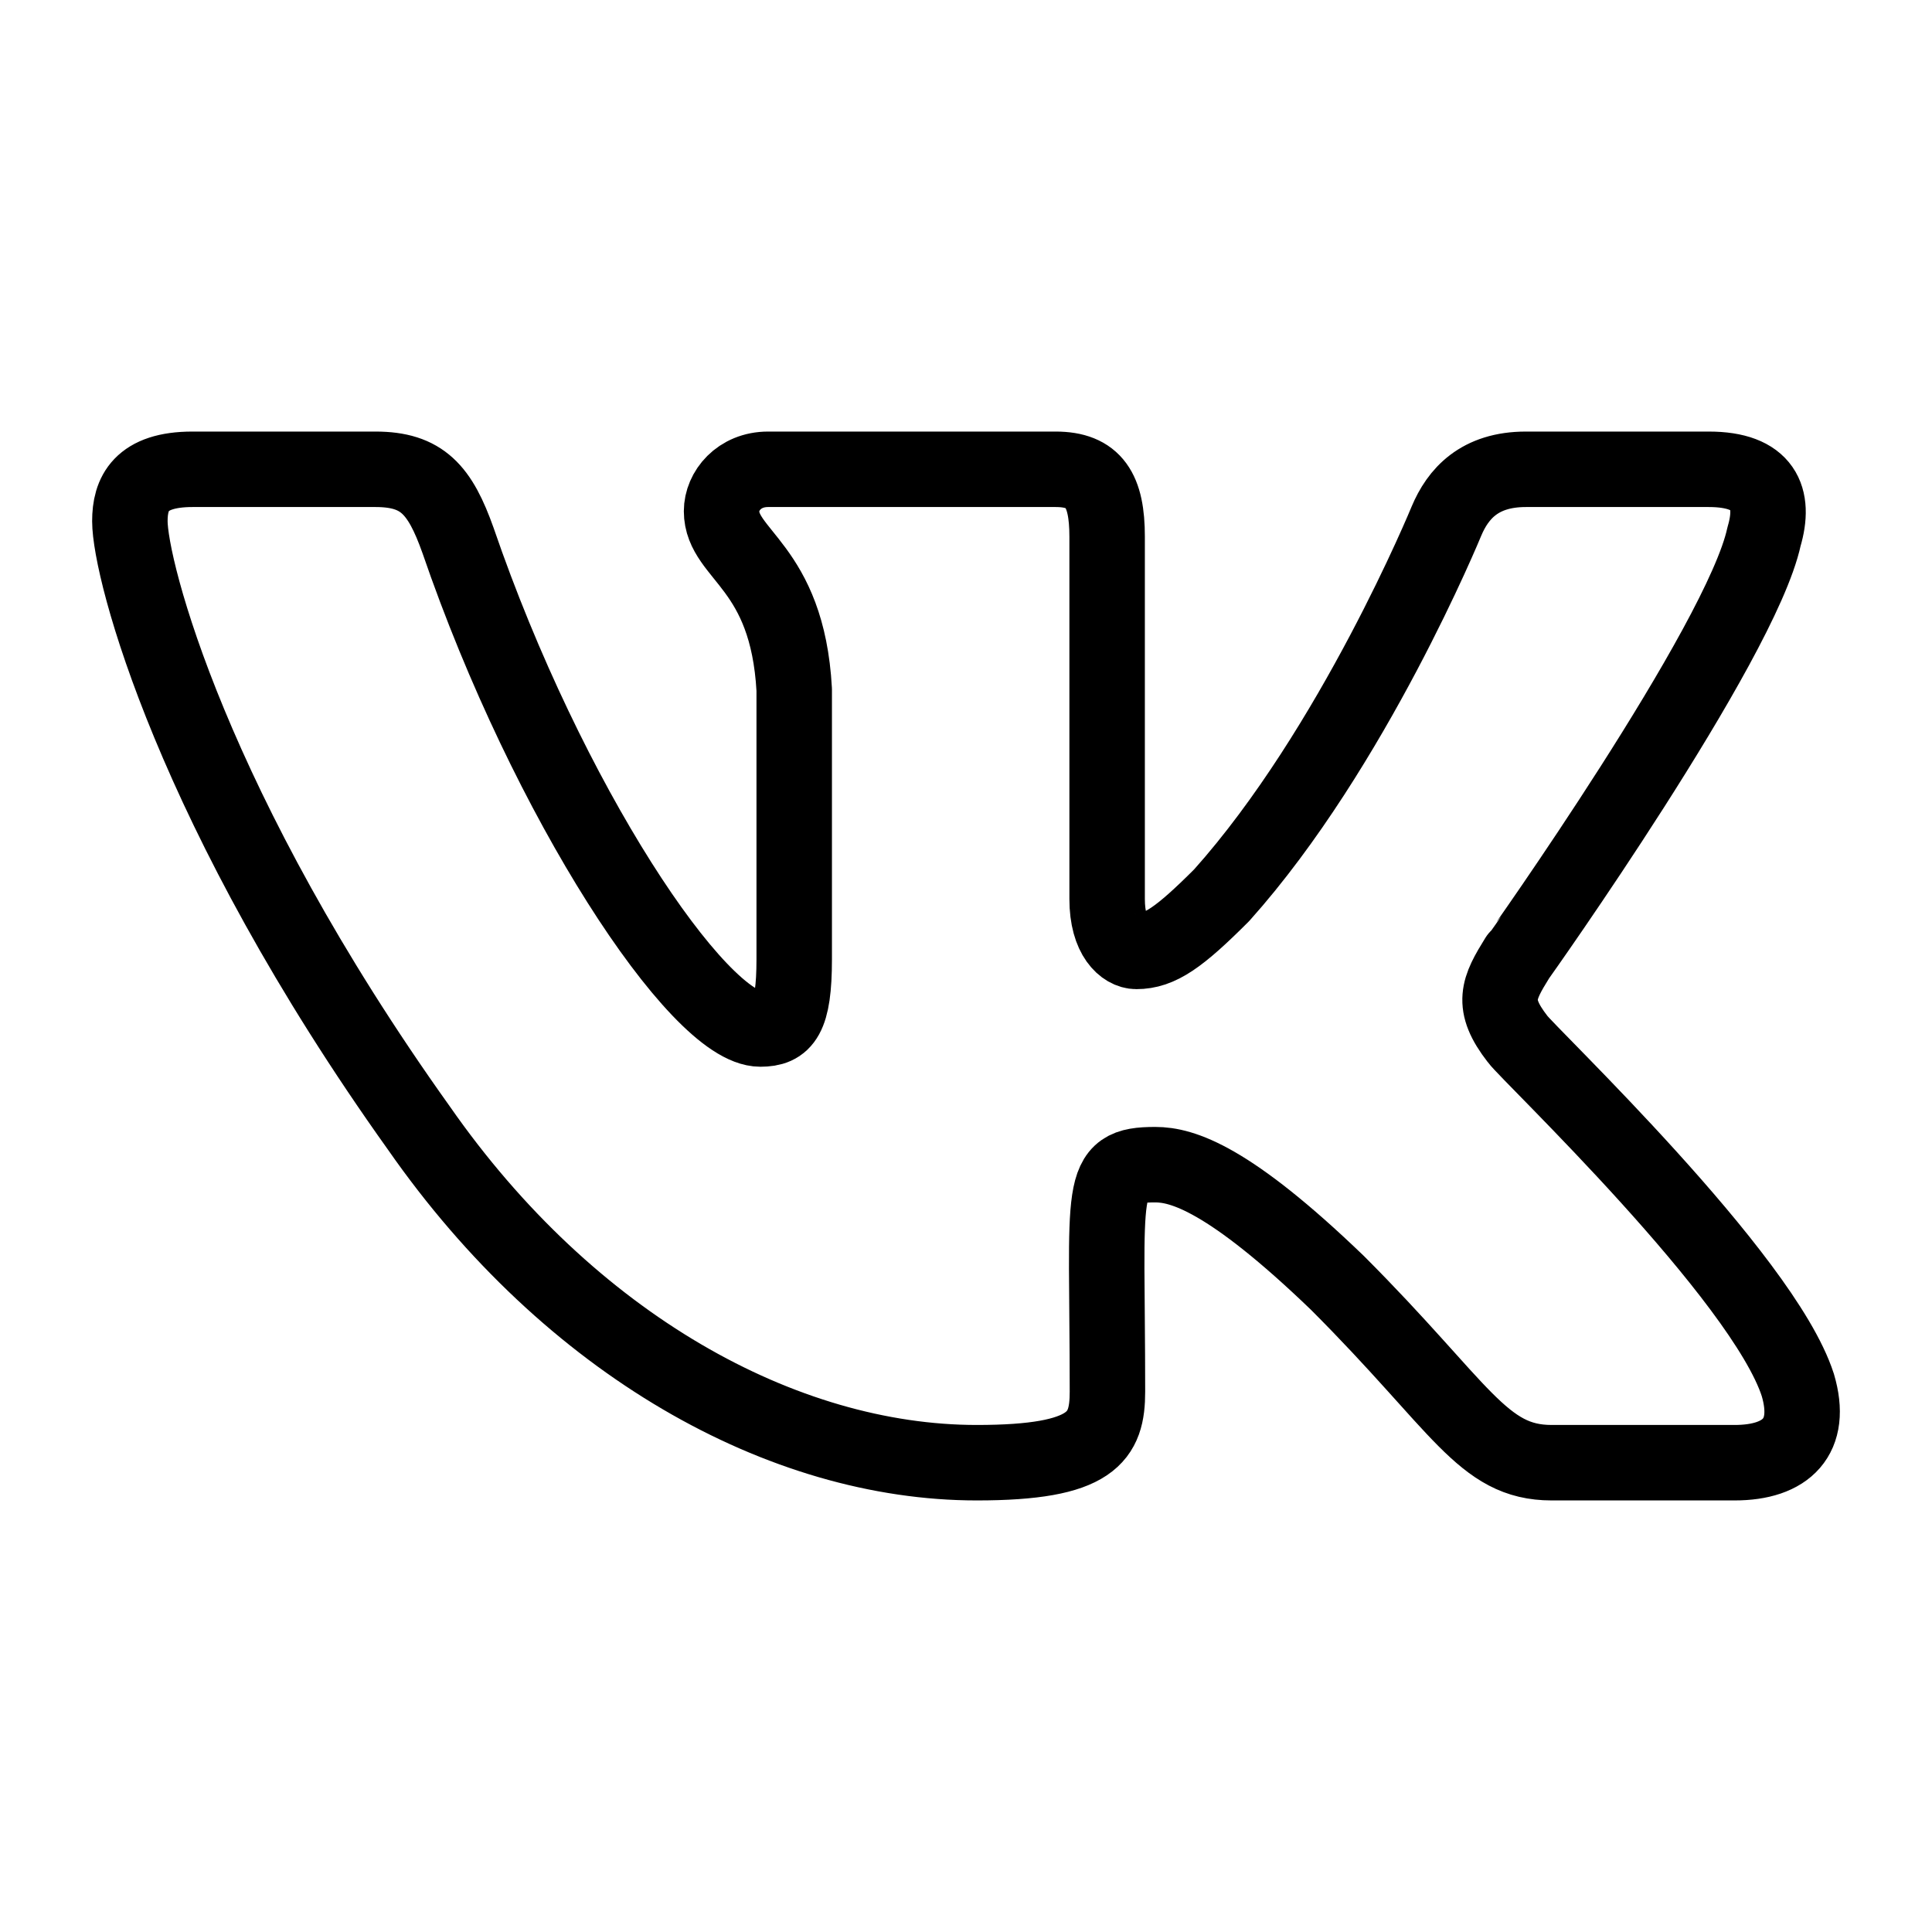
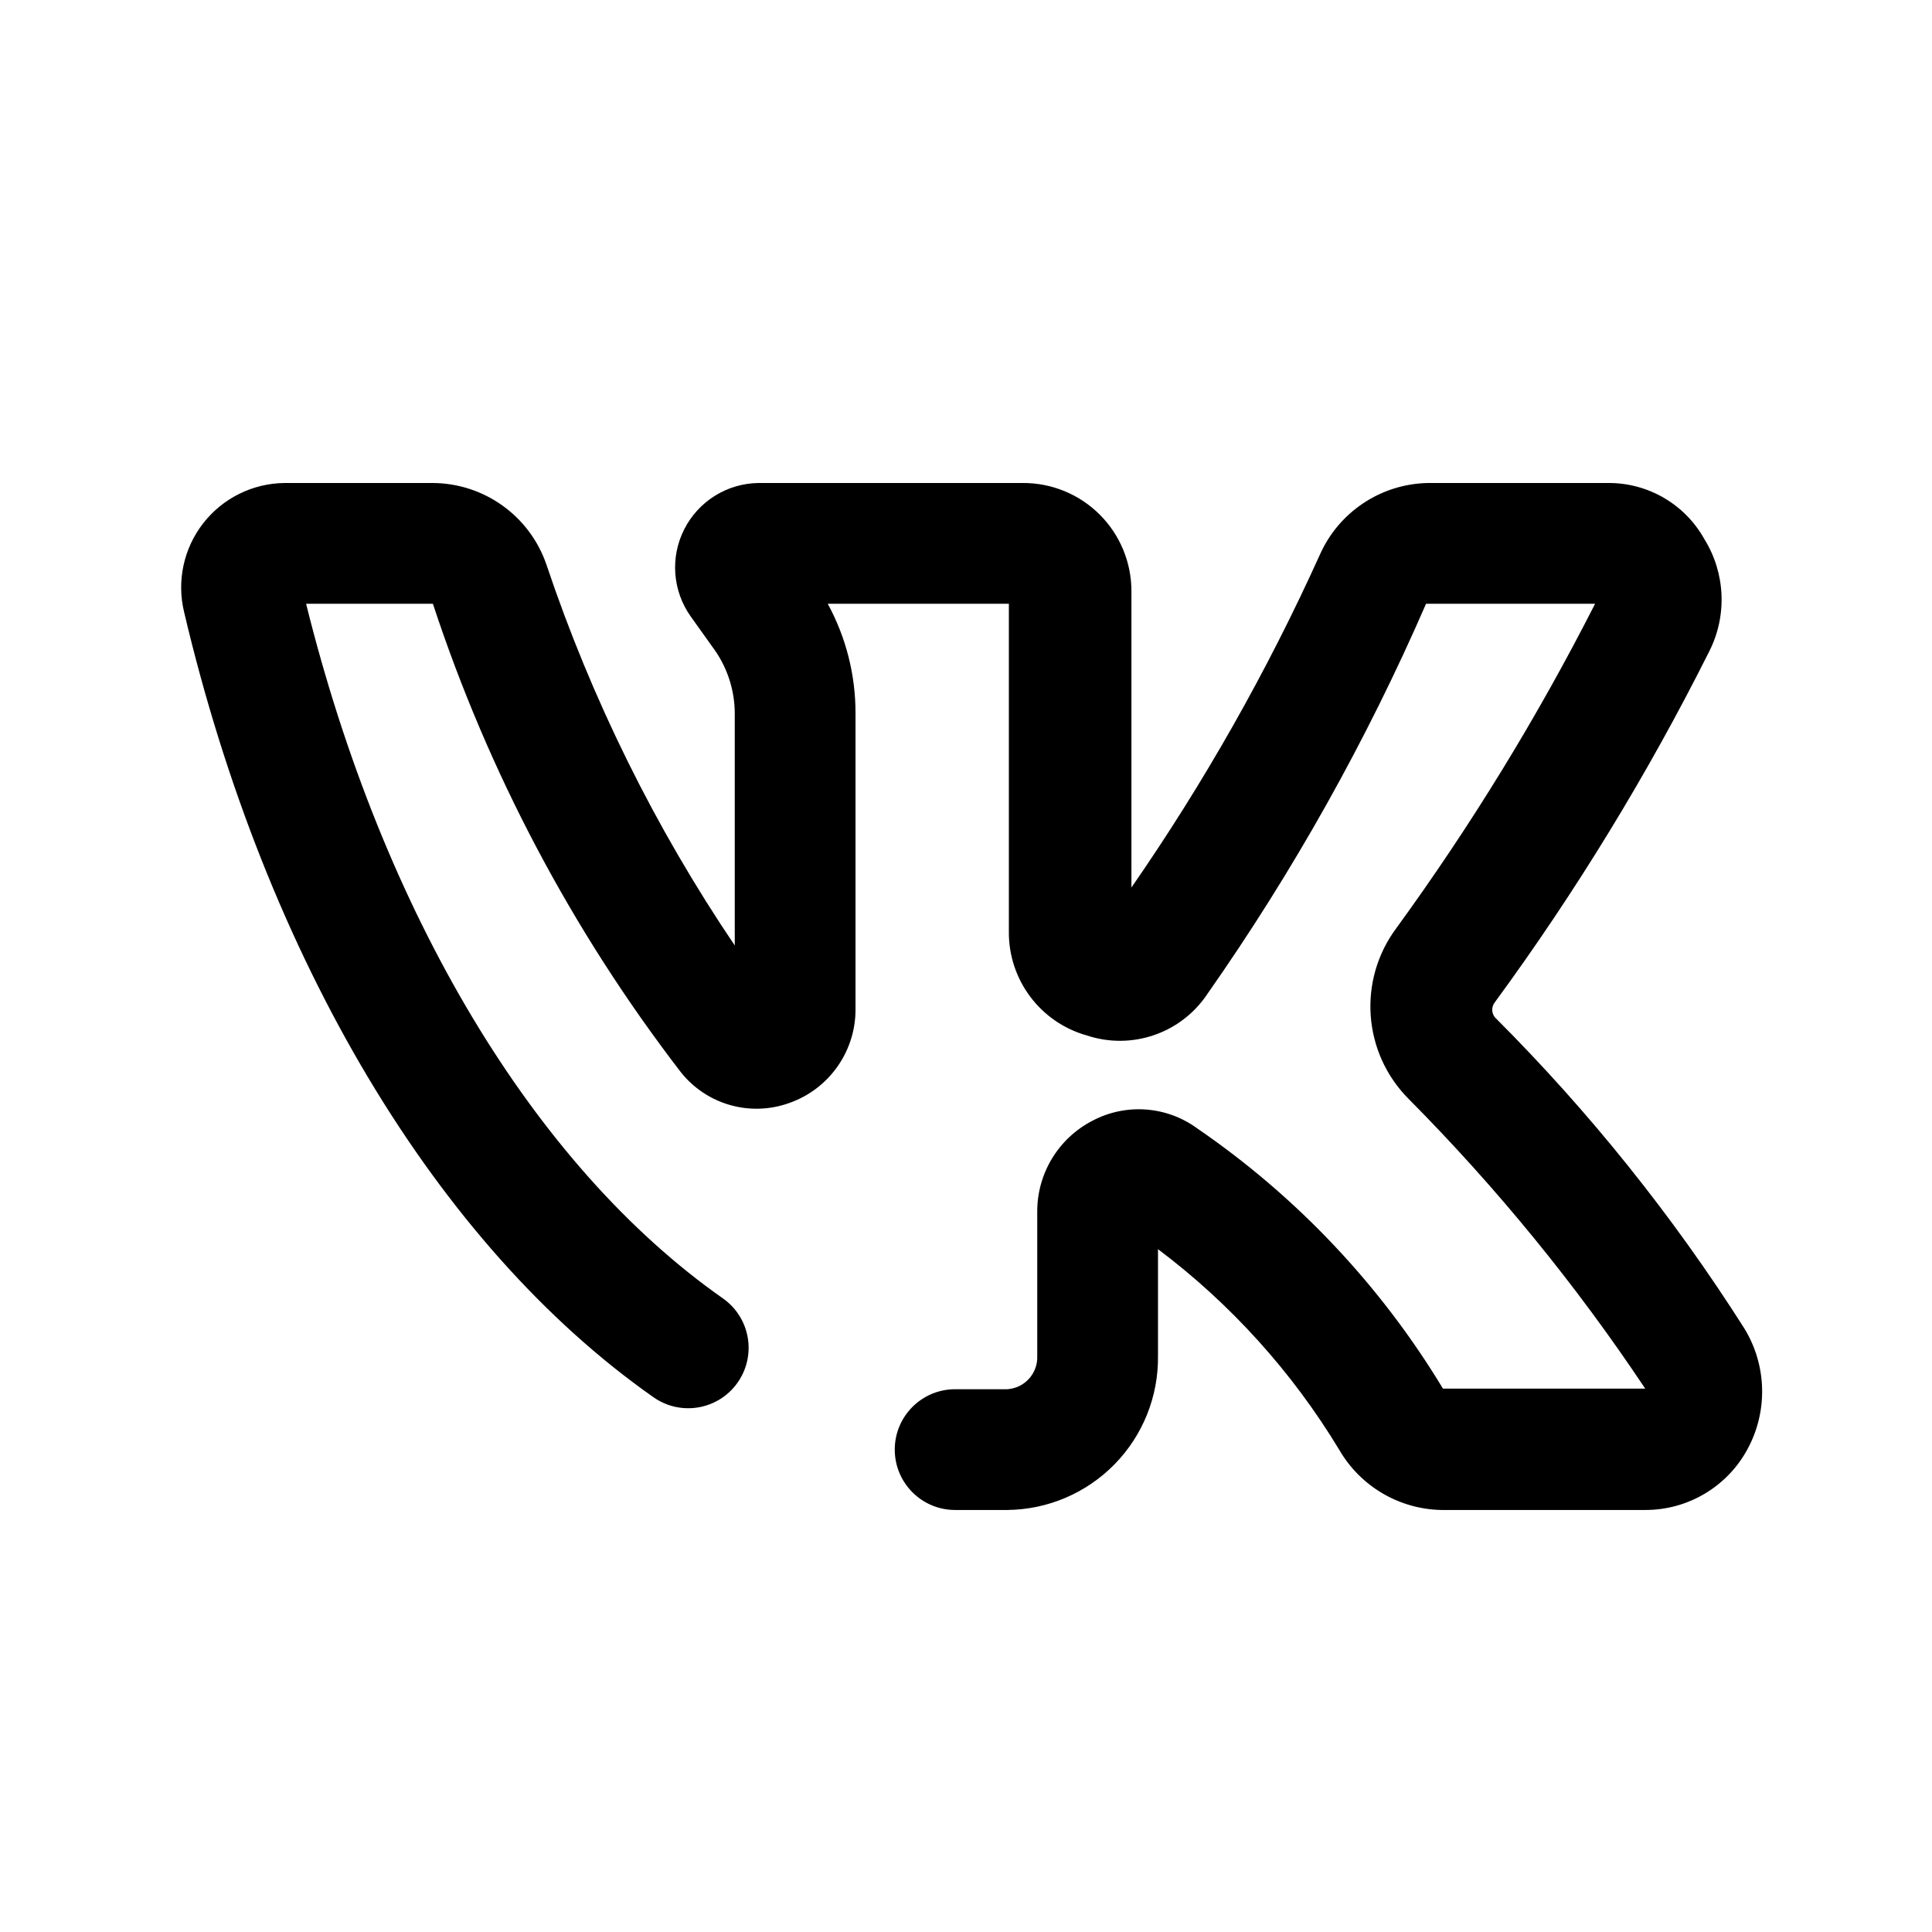
- <svg xmlns="http://www.w3.org/2000/svg" height="512px" style="enable-background:new 0 0 512 512;" version="1.1" viewBox="0 0 512 512" width="512px" xml:space="preserve">
-   <g id="comp_x5F_364-vk">
-     <g>
-       <path d="    M467.481,142.221c3.045-10.283,0-17.852-14.644-17.852h-48.457c-12.34,0-18.018,6.499-21.061,13.739    c0,0-24.68,60.138-59.563,99.133c-11.27,11.271-16.453,14.891-22.623,14.891c-3.042,0-7.733-3.621-7.733-13.904v-96.008    c0-12.34-3.456-17.852-13.657-17.852h-76.18c-7.733,0-12.34,5.759-12.34,11.106c0,11.681,17.441,14.396,19.251,47.304v71.41    c0,15.631-2.798,18.509-8.967,18.509c-16.454,0-56.437-60.384-80.13-129.49c-4.771-13.409-9.461-18.839-21.884-18.839H51.037    c-13.821,0-16.619,6.499-16.619,13.739c0,12.833,16.454,76.593,76.593,160.836c40.065,57.505,96.502,88.687,147.836,88.687    c30.851,0,34.636-6.91,34.636-18.839c0-54.957-2.797-60.141,12.671-60.141c7.156,0,19.497,3.619,48.293,31.344    c32.905,32.908,38.335,47.636,56.764,47.636h48.456c13.821,0,20.815-6.91,16.783-20.569c-9.214-28.71-71.492-87.78-74.289-91.729    c-7.157-9.215-5.102-13.329,0-21.557C402.243,253.696,461.394,170.439,467.481,142.221L467.481,142.221z" style="fill:none;stroke:#000000;stroke-width:20;stroke-linecap:round;stroke-linejoin:round;stroke-miterlimit:10;" />
-     </g>
+ <svg xmlns="http://www.w3.org/2000/svg" viewBox="0 0 32 32">
+   <g data-name="vk vkontakte media social" id="vk_vkontakte_media_social">
+     <path d="M28.89,22a30.07,30.07,0,0,0-4.13-5.15.2.2,0,0,1,0-.25,40.66,40.66,0,0,0,3.55-5.81,1.9,1.9,0,0,0-.08-1.86A1.81,1.81,0,0,0,26.65,8h-3a2,2,0,0,0-1.79,1.19,35,35,0,0,1-3.12,5.51V9.8A1.79,1.79,0,0,0,16.94,8H12.56a1.4,1.4,0,0,0-1.12,2.21l.4.56a1.84,1.84,0,0,1,.33,1.05v3.84A26.11,26.11,0,0,1,9.05,9.35,2,2,0,0,0,7.16,8H4.71a1.73,1.73,0,0,0-1.66,2.14c1.35,5.73,4.18,10.48,7.77,13a1,1,0,0,0,1.39-.23,1,1,0,0,0-.23-1.4C8.84,19.31,6.34,15.12,5.07,10l2.1,0a26.12,26.12,0,0,0,4.1,7.75,1.6,1.6,0,0,0,1.8.52,1.64,1.64,0,0,0,1.1-1.57V11.82A3.78,3.78,0,0,0,13.71,10h3v5.43A1.77,1.77,0,0,0,18,17.15a1.74,1.74,0,0,0,2-.69A36.87,36.87,0,0,0,23.62,10h2.8a39.81,39.81,0,0,1-3.29,5.37,2.17,2.17,0,0,0,.2,2.83A32.08,32.08,0,0,1,27.25,23H23.9a14,14,0,0,0-4.07-4.31,1.64,1.64,0,0,0-1.73-.13,1.69,1.69,0,0,0-.92,1.52v2.38a.53.53,0,0,1-.5.55h-.86a1,1,0,0,0,0,2h.86a2.52,2.52,0,0,0,2.5-2.55V20.69a11.78,11.78,0,0,1,3,3.32,2,2,0,0,0,1.69,1h3.38a1.92,1.92,0,0,0,1.69-1A2,2,0,0,0,28.89,22Z" />
  </g>
-   <g id="Layer_1" />
</svg>
